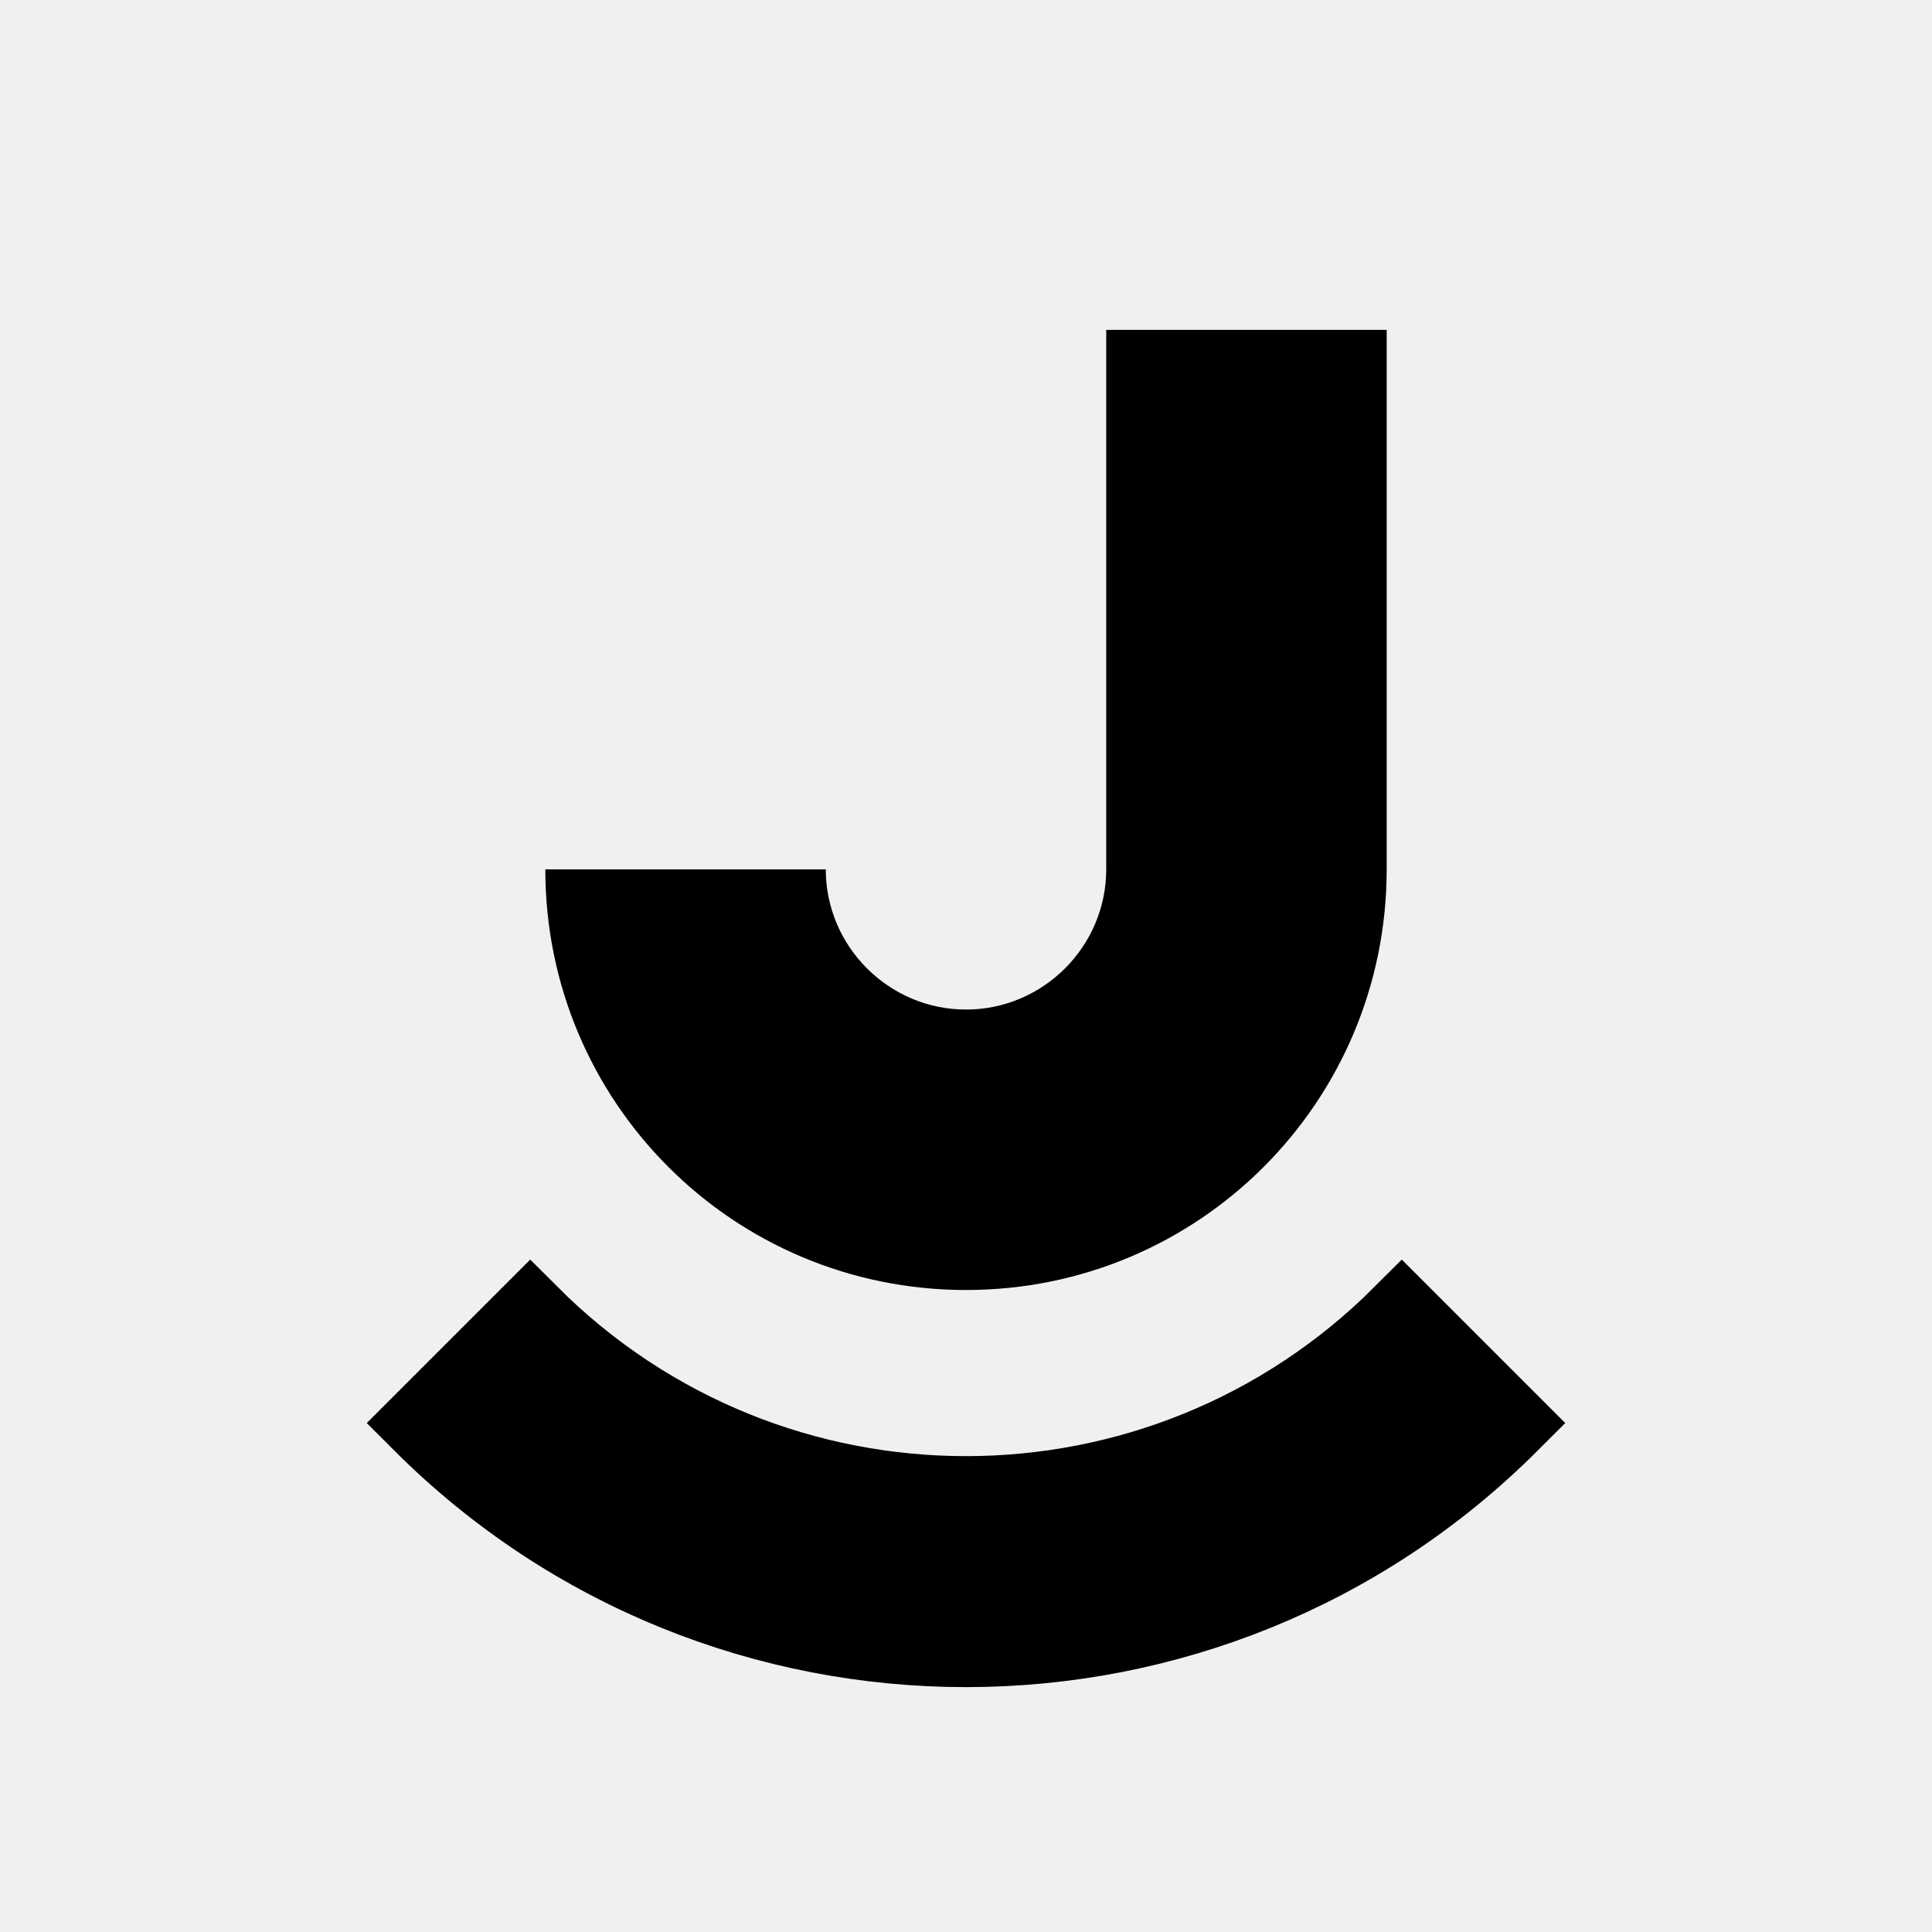
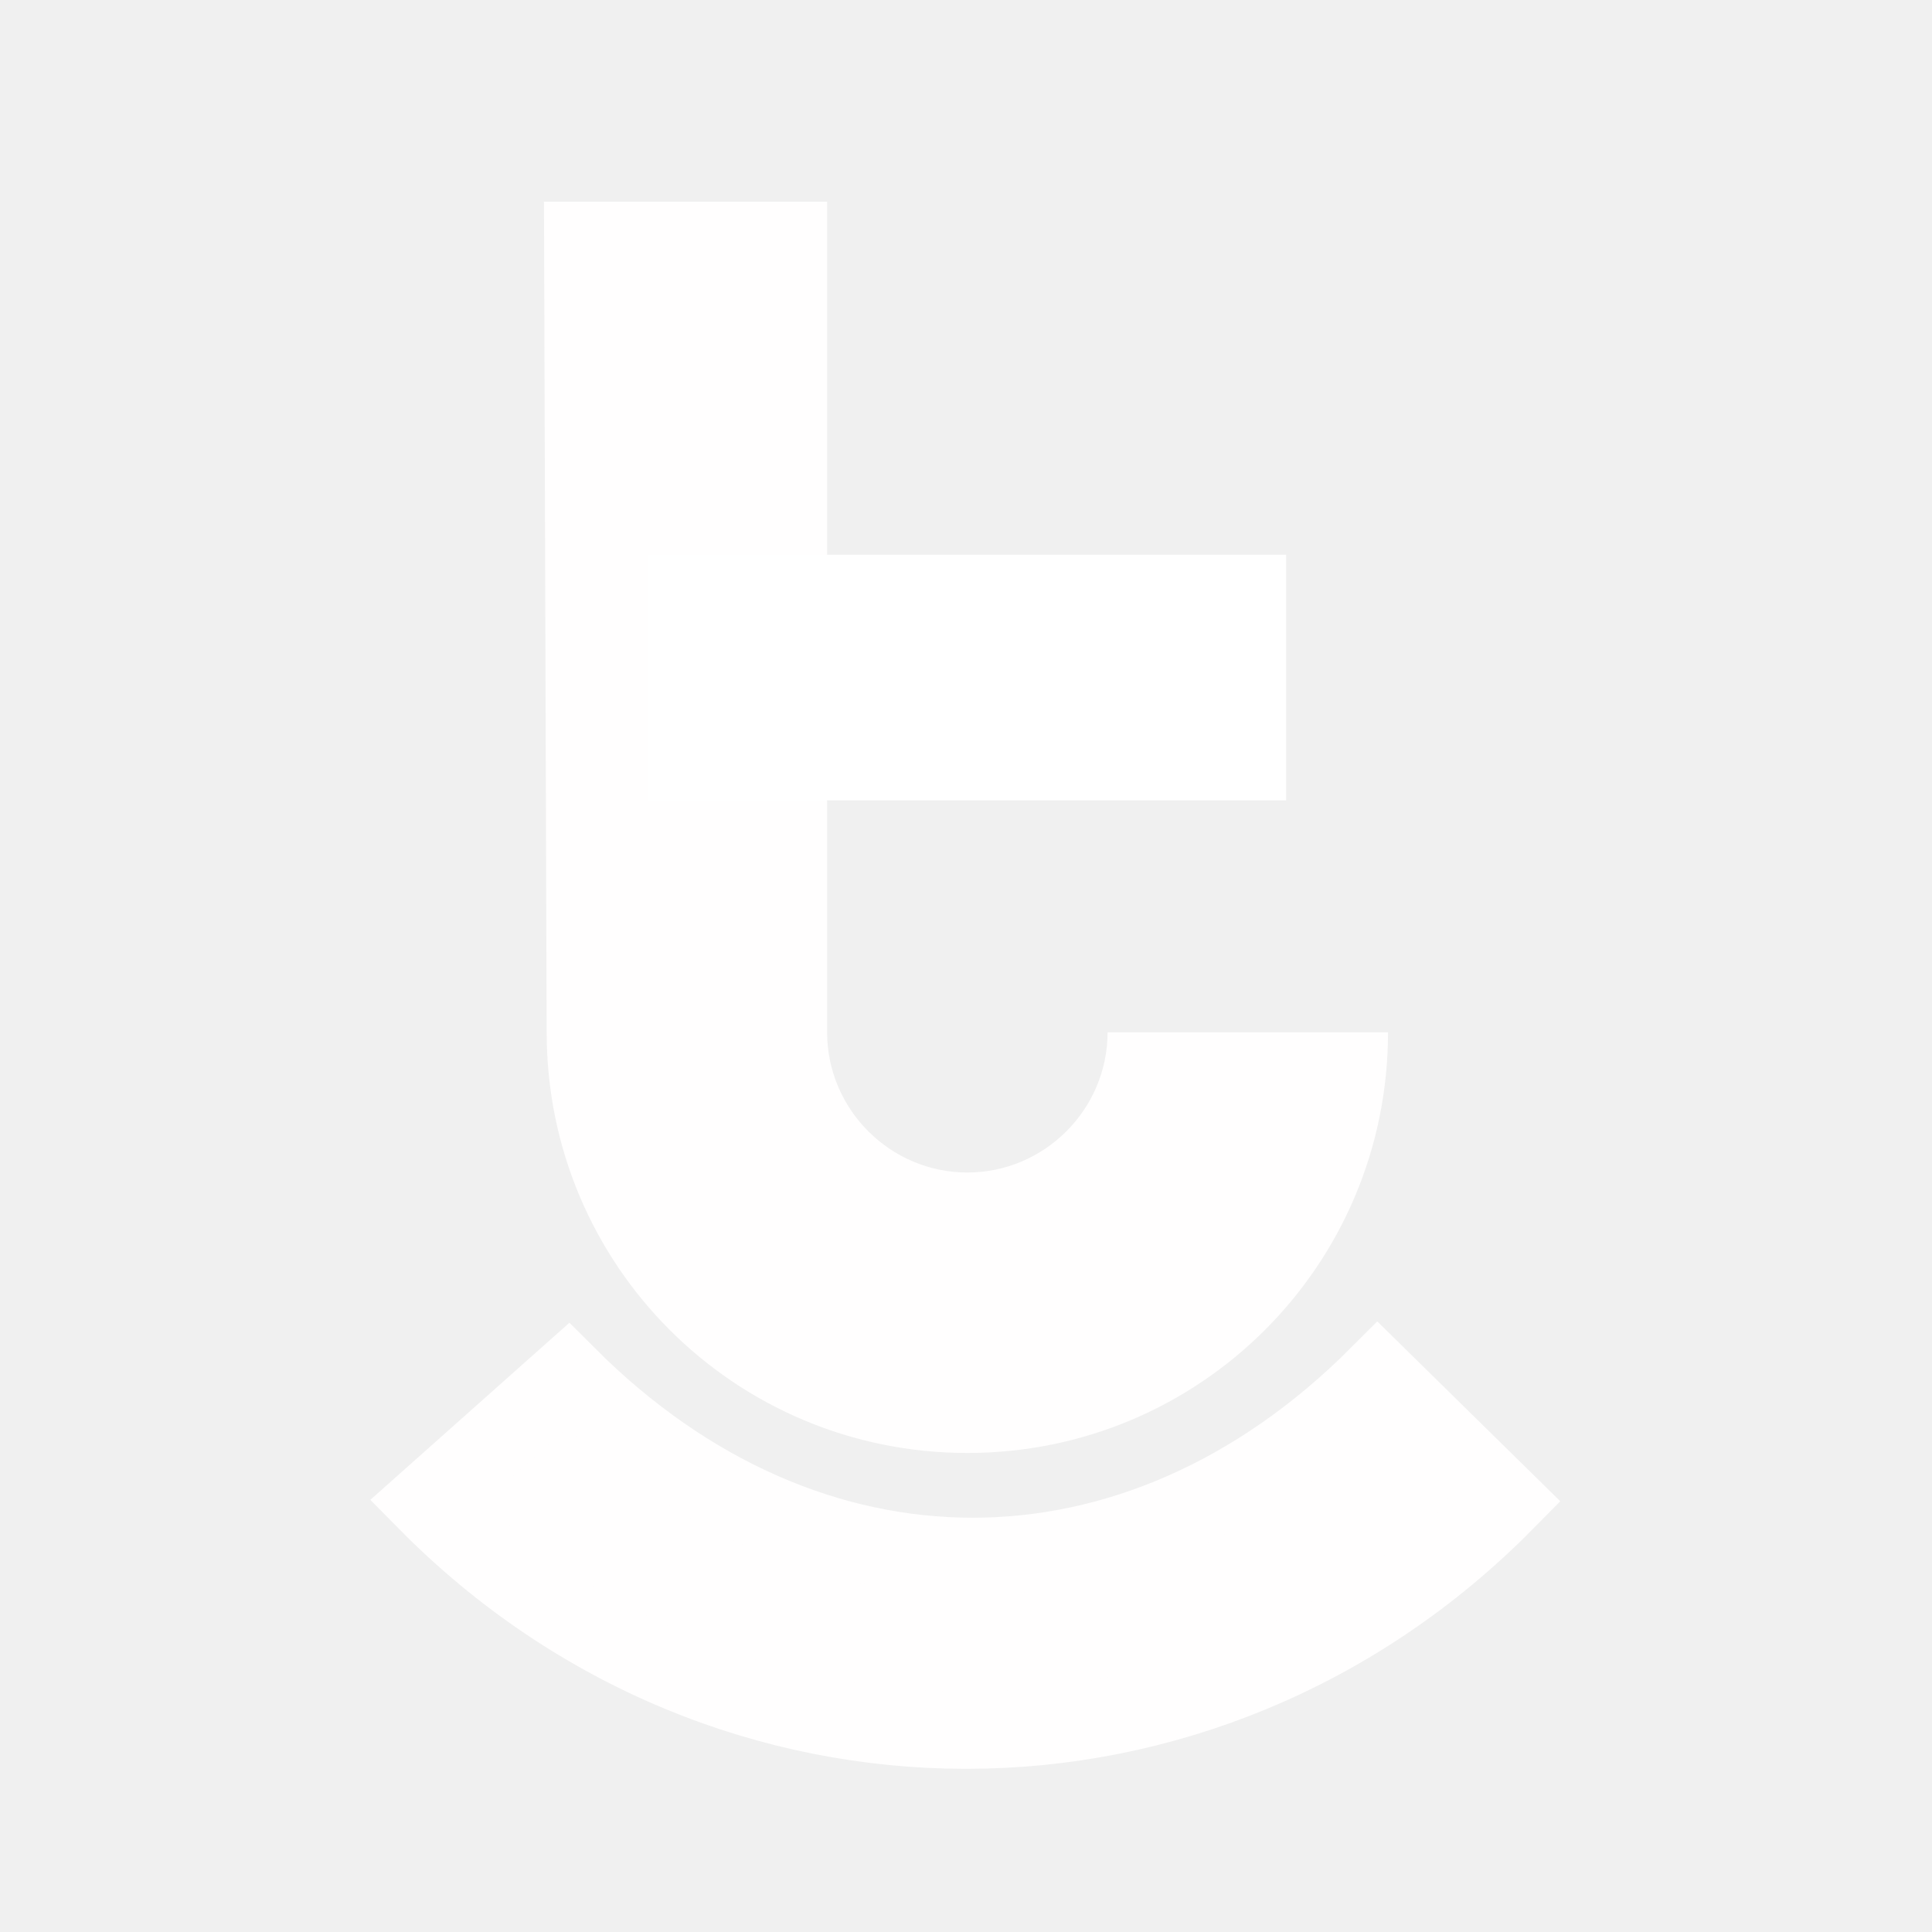
- <svg xmlns="http://www.w3.org/2000/svg" version="1.1" width="2048.00" height="2048.00" viewBox="0 0 2048.0 2048.0">
-   <g id="document" transform="matrix(1,0,0,1,1024.0,1024.0)">
-     <path d="M445.945,-674.314 L445.945,-102.478 C445.945,144.278 246.756,343.467 -7.92415e-05,343.467 C-246.756,343.467 -445.945,144.278 -445.945,-102.478 L-445.945,-102.478 L-148.648,-102.478 L-148.648,-102.478 C-148.648,-20.721 -81.757,46.17 -3.96681e-05,46.17 C81.757,46.17 148.648,-20.721 148.648,-102.478 L148.648,-674.314 L445.945,-674.314 Z " fill="#000000" fill-opacity="1.00" />
-     <path d="M-461.948,369.011 L-577.434,484.497 C-258.691,803.241 258.691,803.241 577.434,484.497 L461.948,369.01 C206.722,624.237 -206.722,624.237 -461.948,369.011 Z " fill="#000000" fill-opacity="1.00" stroke-width="81.73" stroke="#000000" stroke-linecap="square" stroke-linejoin="miter" />
+ <svg xmlns="http://www.w3.org/2000/svg" id="eXSiW6CRwru1" viewBox="0 0 2048 2048" shape-rendering="geometricPrecision" text-rendering="geometricPrecision">
+   <g transform="translate(1.424256 113.7083)">
+     <g transform="translate(1024 1058)">
+       <path d="M448.793,-982.903L445.945,-102.478c0,246.756-199.189,445.945-445.945,445.945-246.756,0-445.945-199.189-445.945-445.945v0h297.297v0c0,81.757,66.891,148.648,148.648,148.648s148.648-66.892,148.648-148.648v-880.425h300.145Z" transform="matrix(-1 0 0 1 0 25.0323)" fill="#fffefe" />
+       <path d="M-427.337,350.961L-577.434,484.497c318.743,323.054,825.494,323.148,1144.237,0L430.913,350.961c-255.226,255.227-603.024,255.226-858.25,0Z" transform="translate(3.89135-64.36878)" fill="#fffefe" stroke="#fffefe" stroke-width="81.73" stroke-linecap="square" />
+     </g>
+     <rect width="311.116" height="547.135" rx="0" ry="0" transform="matrix(0 0.836875-1.235295 0 1361.936 474.3409)" fill="#fff" stroke-width="0" />
  </g>
</svg>
